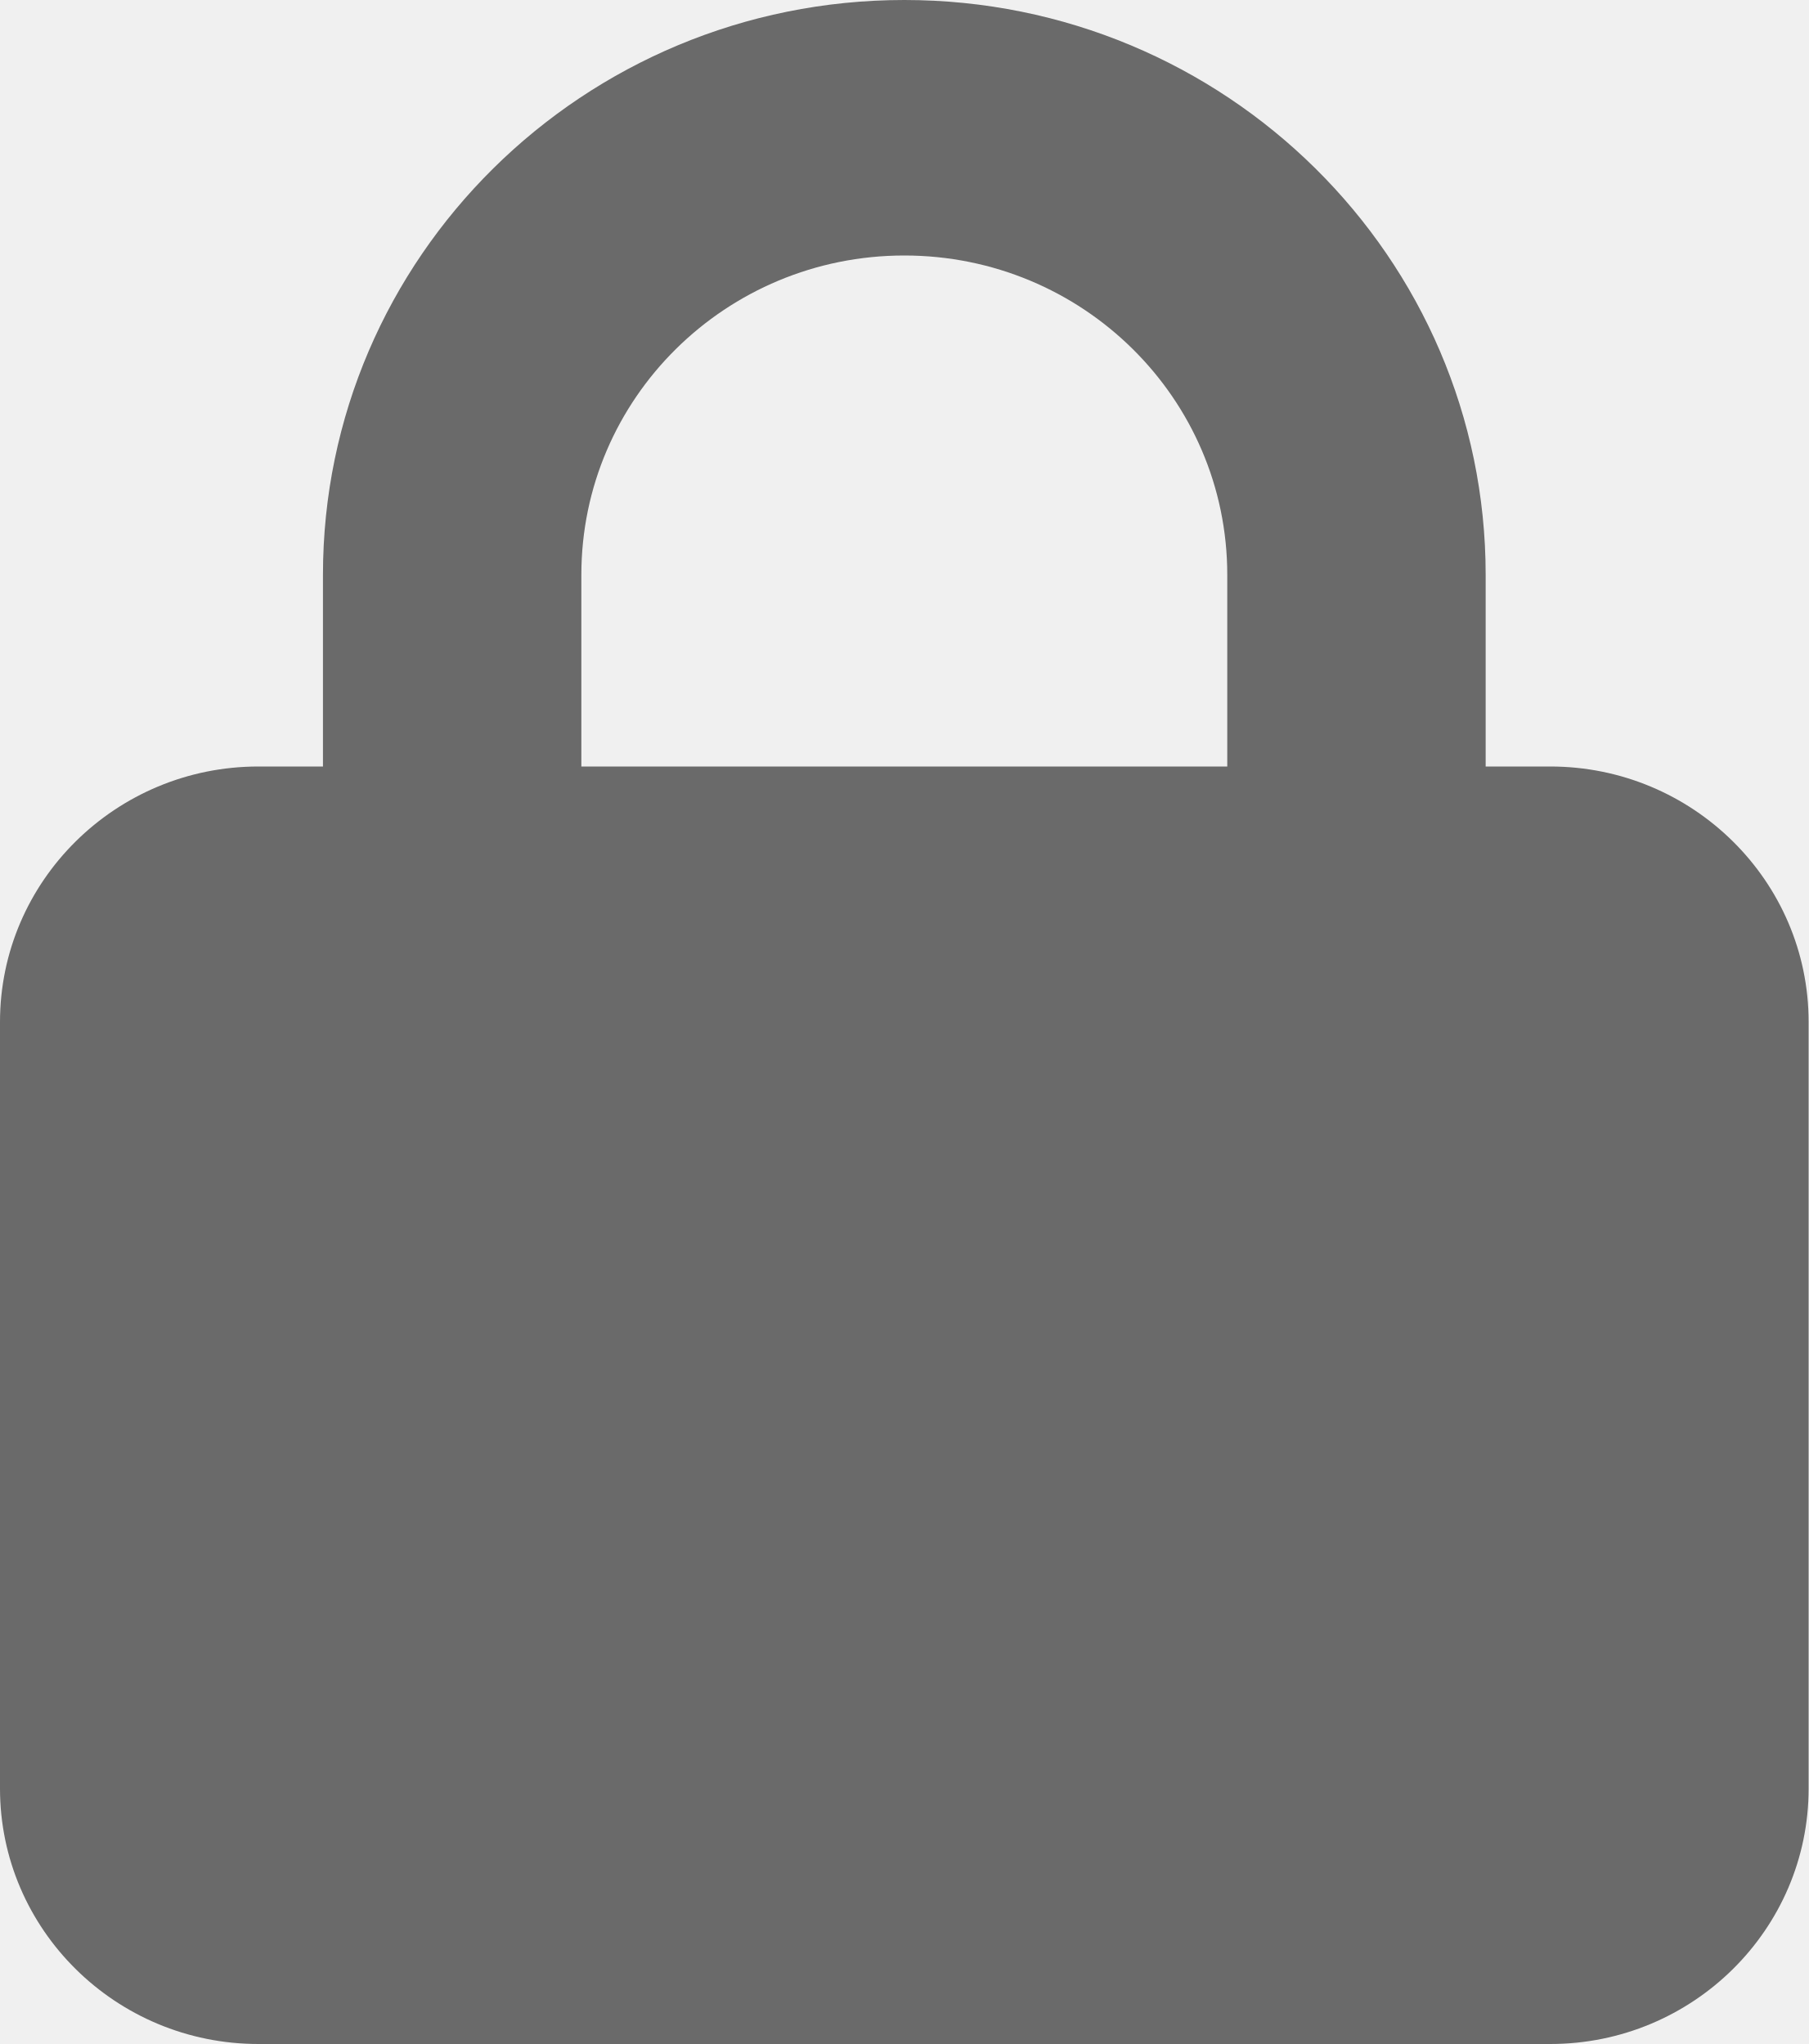
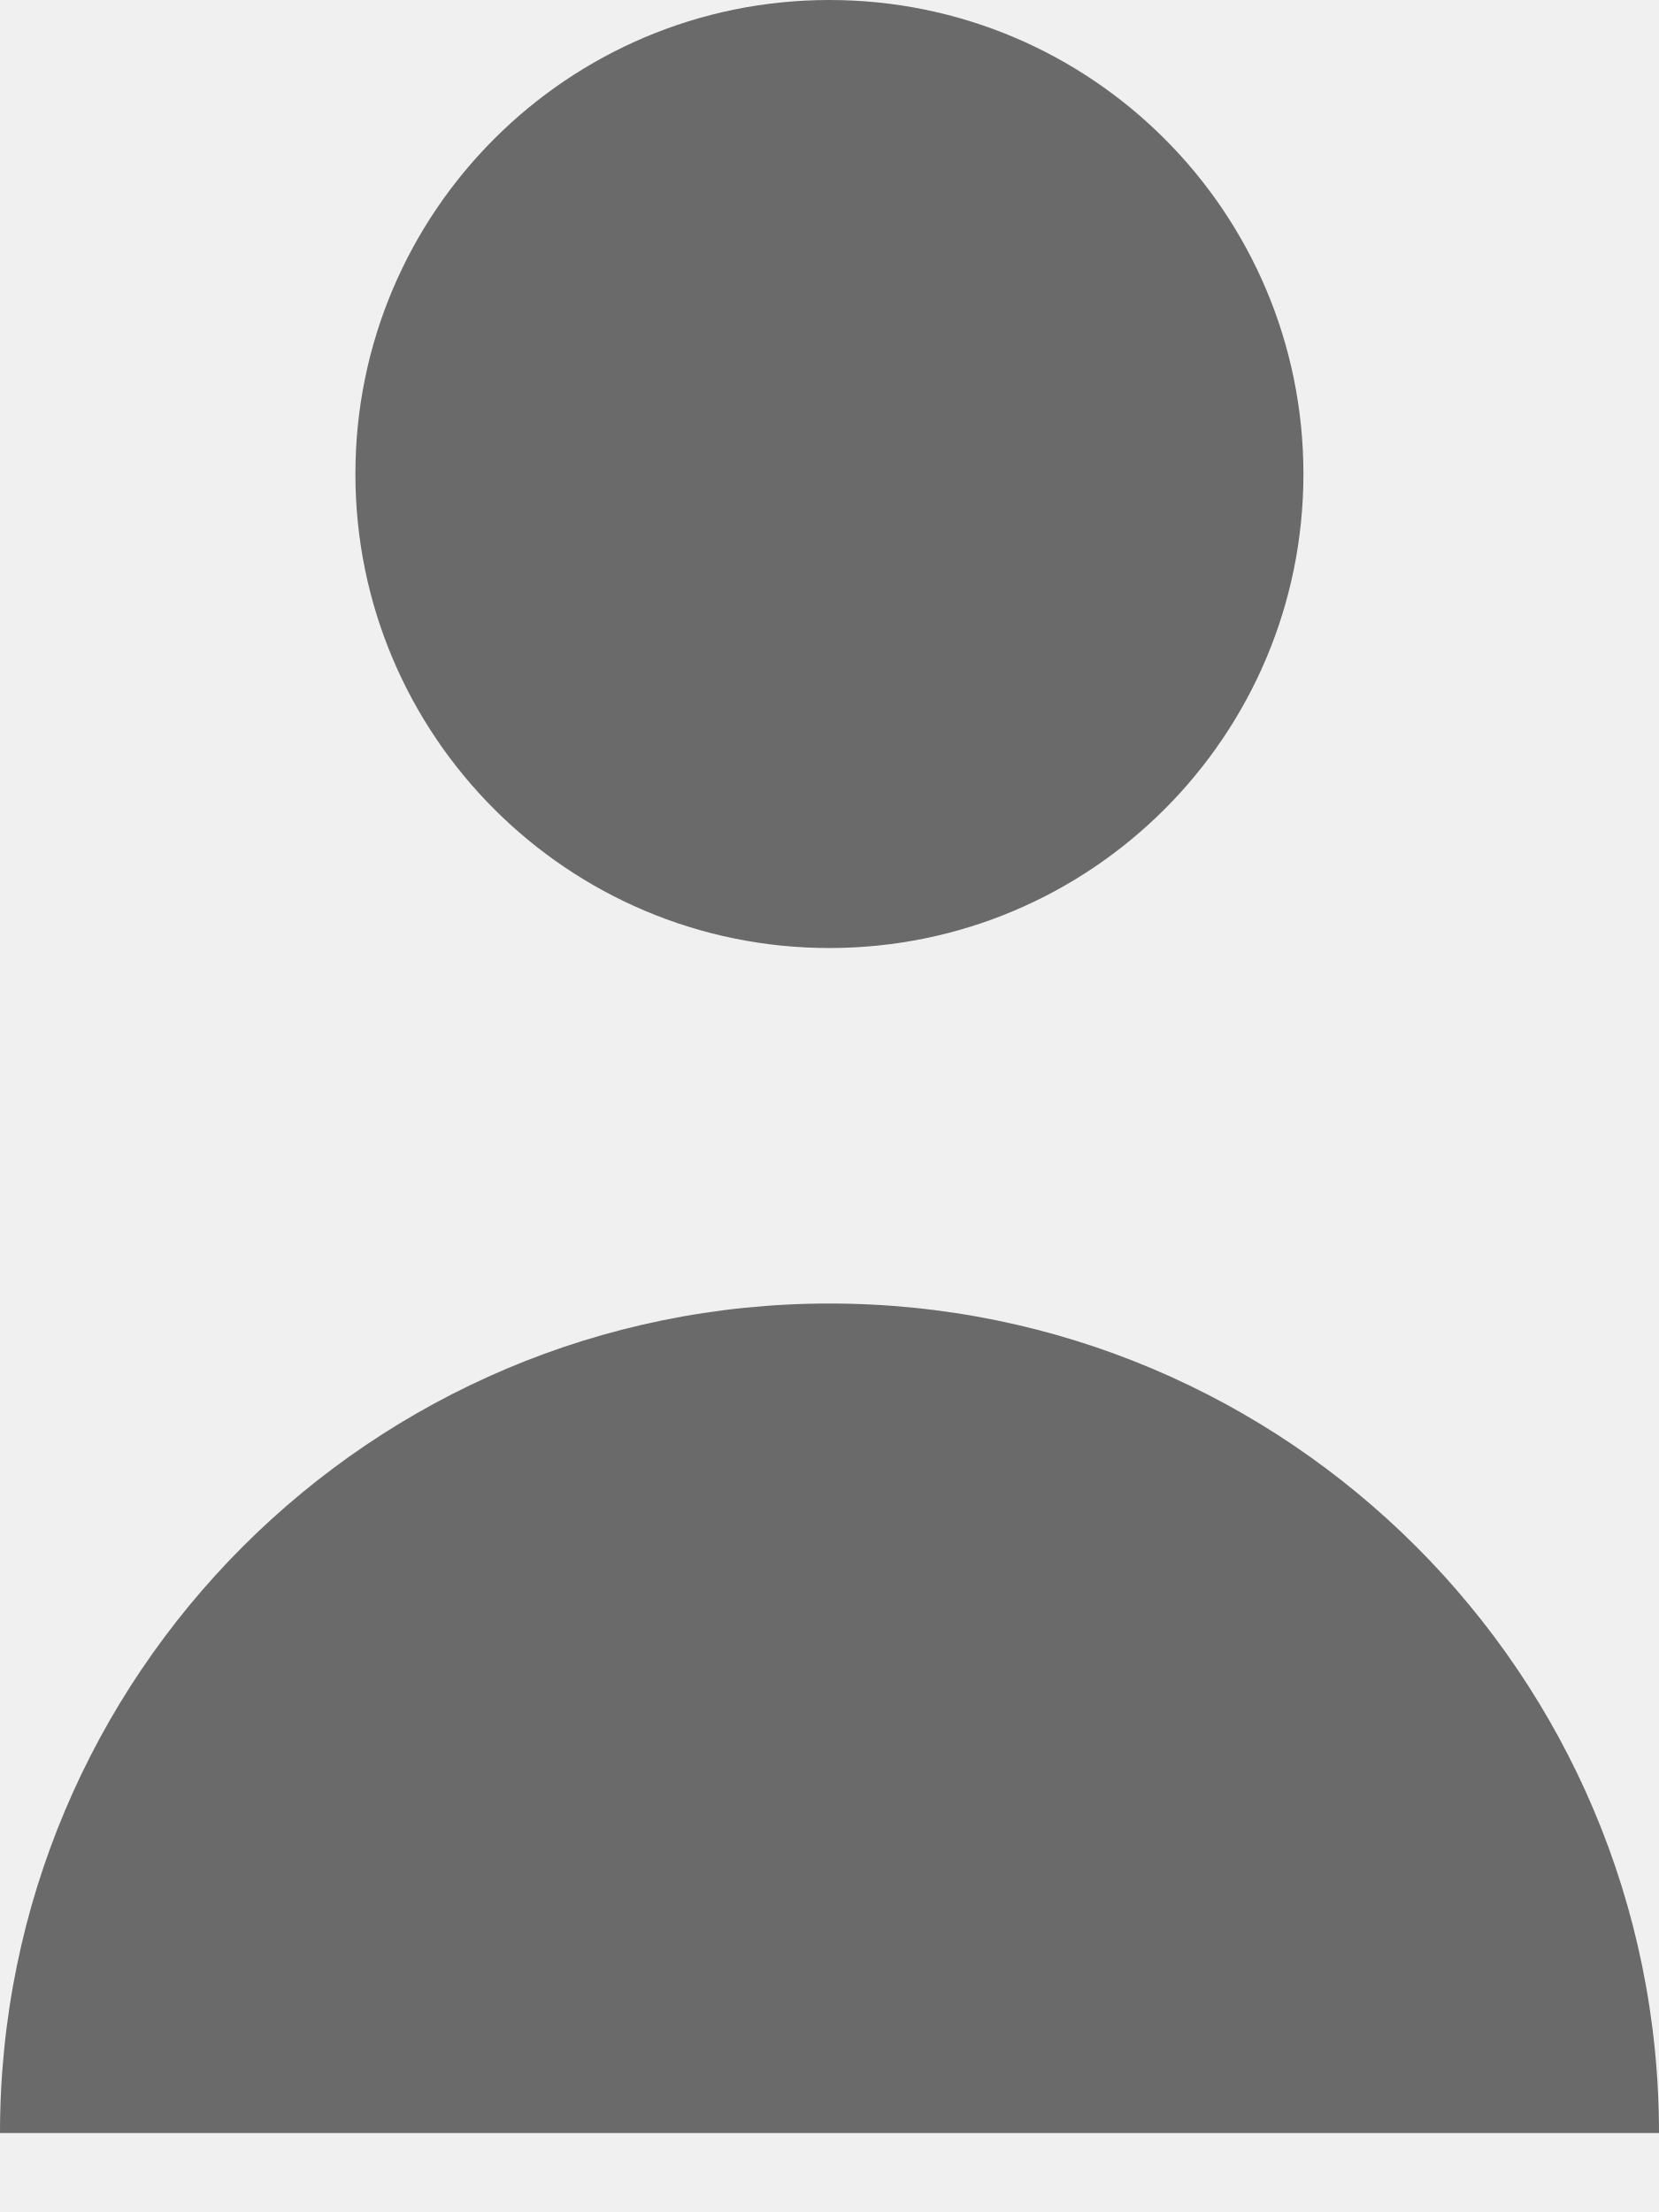
- <svg xmlns="http://www.w3.org/2000/svg" width="23" height="26" viewBox="0 0 23 26" fill="none">
-   <g clip-path="url(#clip0_181_773)">
-     <path d="M7.393 7.312V9.75H15.607V7.312C15.607 5.068 13.769 3.25 11.5 3.25C9.231 3.25 7.393 5.068 7.393 7.312ZM4.107 9.75V7.312C4.107 3.275 7.419 0 11.5 0C15.582 0 18.893 3.275 18.893 7.312V9.75H19.714C21.527 9.75 23 11.207 23 13V22.75C23 24.543 21.527 26 19.714 26H3.286C1.473 26 0 24.543 0 22.75V13C0 11.207 1.473 9.75 3.286 9.75H4.107Z" fill="#6A6A6A" />
-   </g>
-   <defs>
-     <clipPath id="clip0_181_773">
-       <rect width="23" height="26" fill="white" />
-     </clipPath>
-   </defs>
+ <svg xmlns="http://www.w3.org/2000/svg" width="18" height="24" viewBox="0 0 18 24" fill="none">
+   <path d="M14.142 5.143C14.142 7.983 11.84 10.286 8.999 10.286C6.159 10.286 3.856 7.983 3.856 5.143C3.856 2.303 6.159 0 8.999 0C11.84 0 14.142 2.303 14.142 5.143Z" fill="#6A6A6A" />
+   <path d="M9 14.143C4.029 14.143 0 18.172 0 23.143H18C18 18.172 13.971 14.143 9 14.143Z" fill="#6A6A6A" />
</svg>
